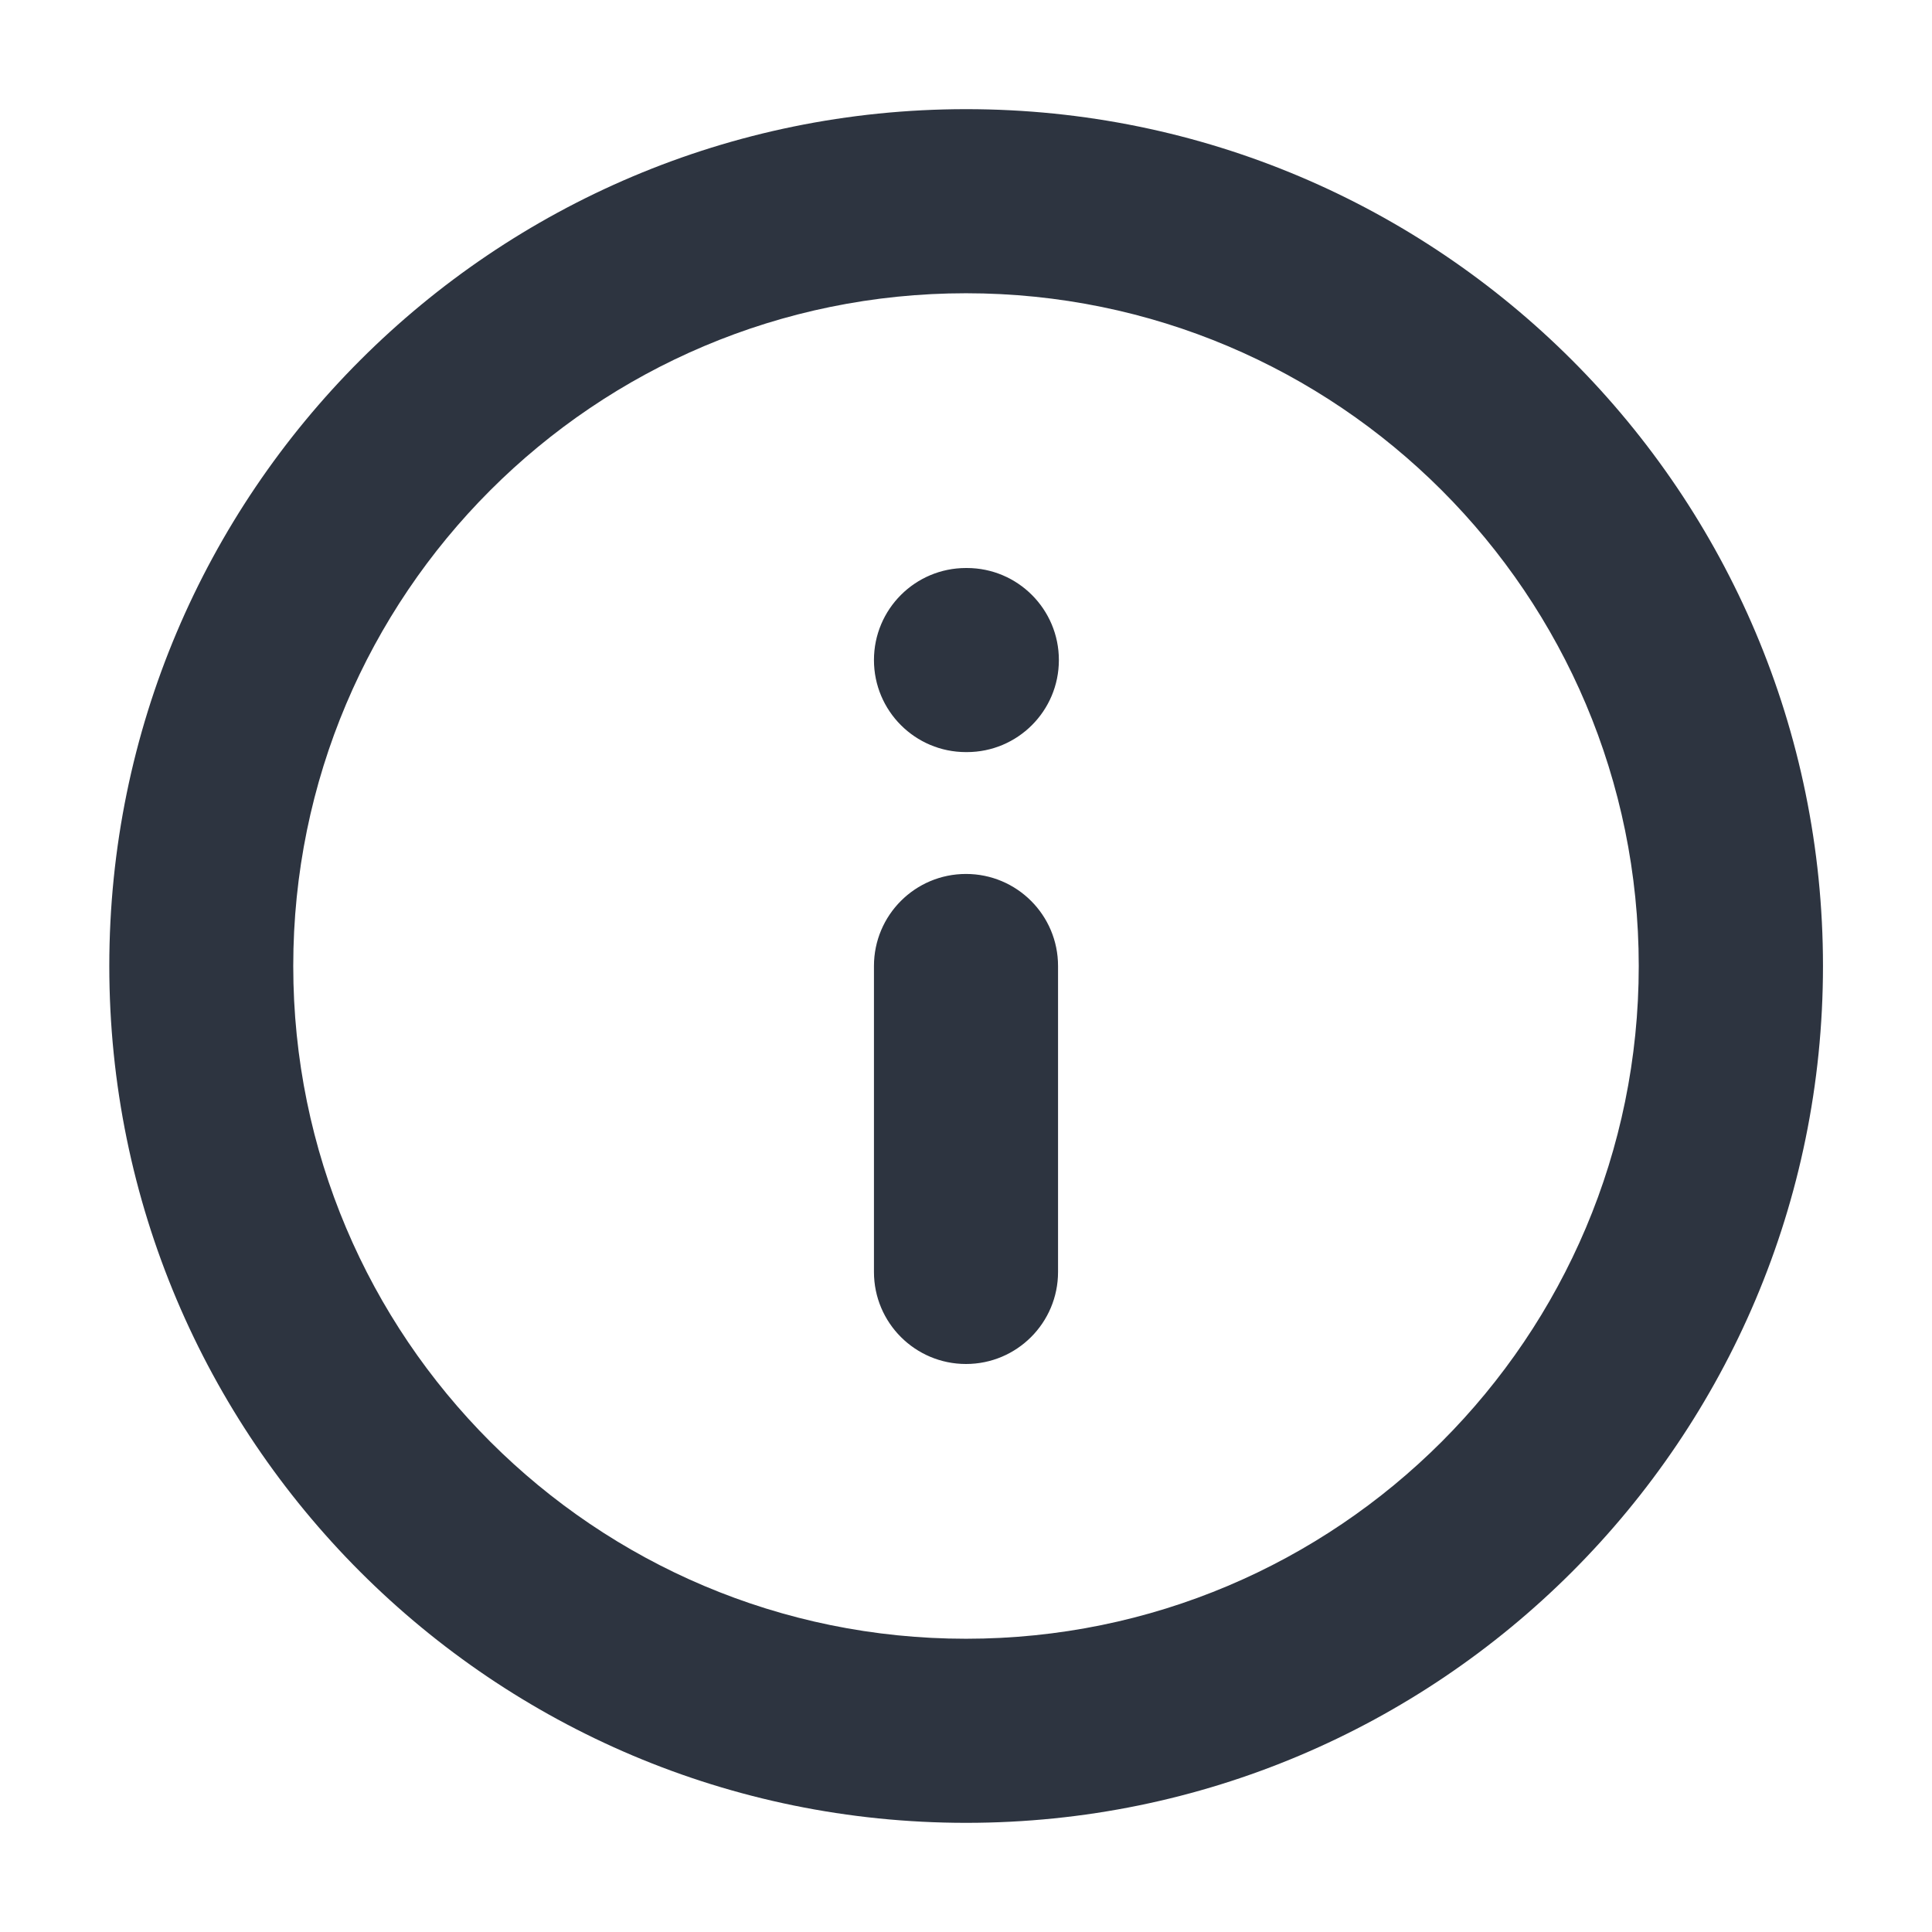
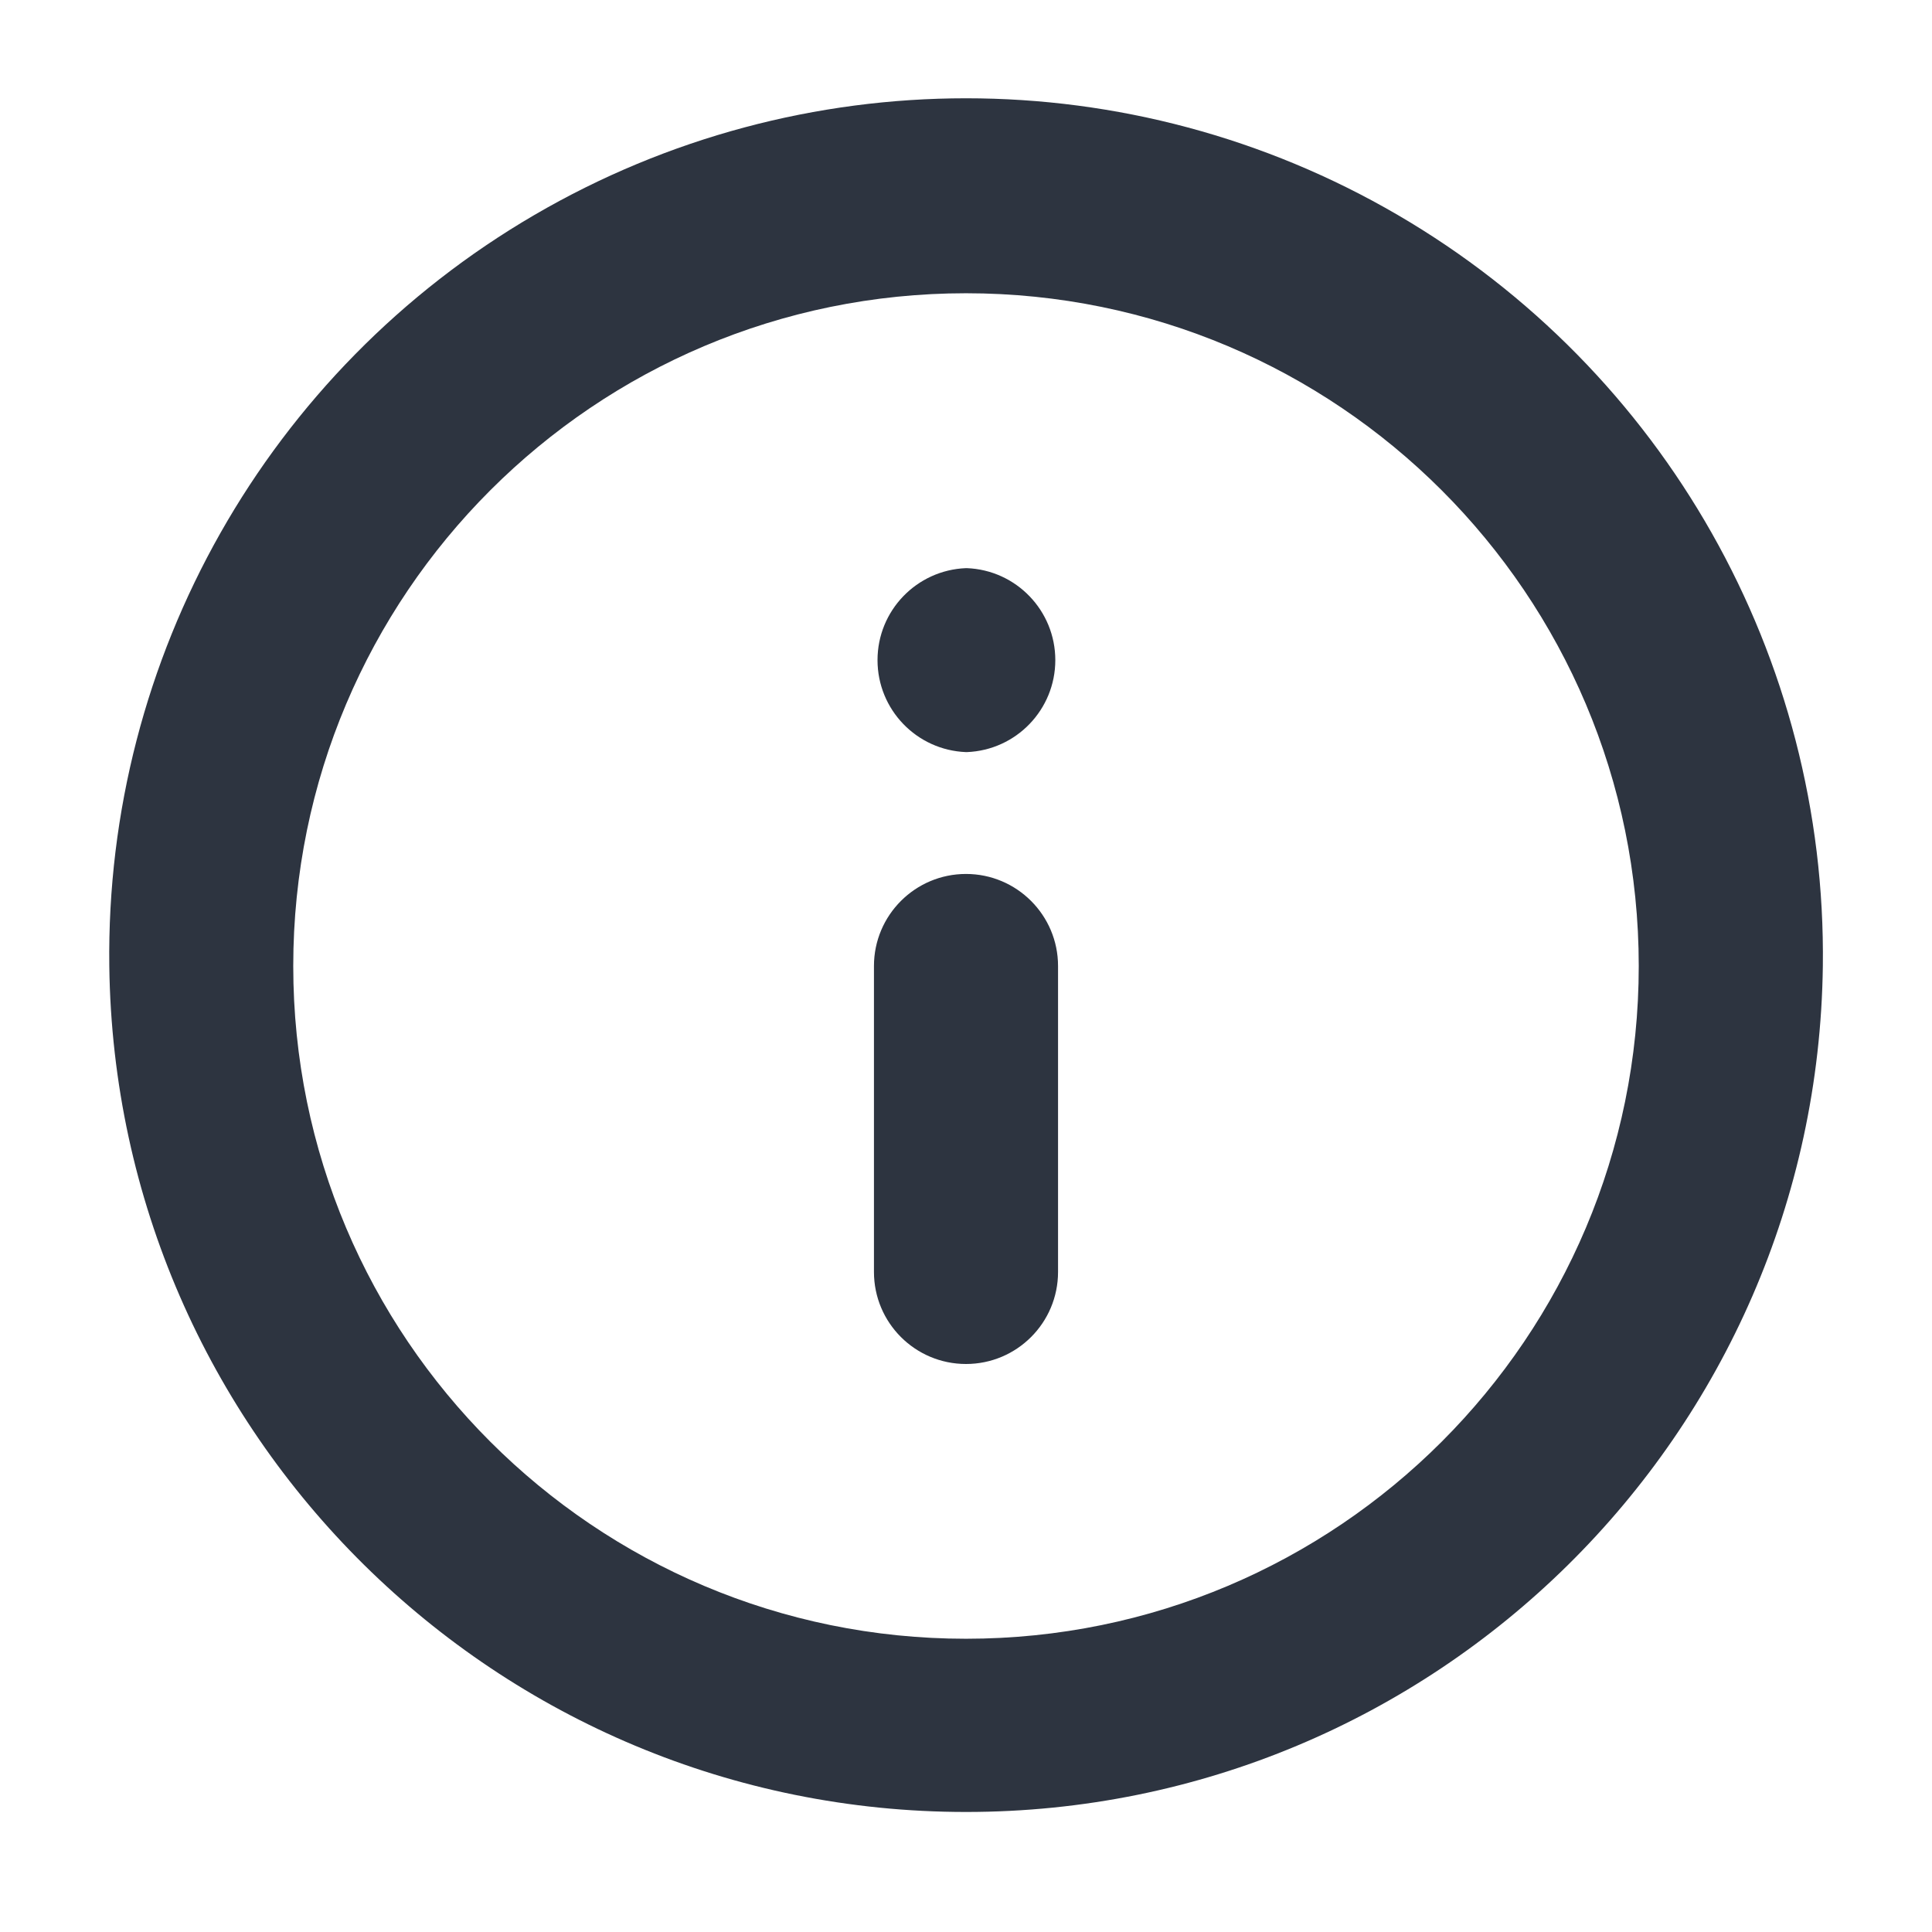
<svg xmlns="http://www.w3.org/2000/svg" width="14" height="14" fill="none">
-   <path fill="#2D3440" fill-rule="evenodd" d="M7 2.125c-2.693 0-4.875 2.183-4.875 4.875 0 2.693 2.183 4.875 4.875 4.875 2.693 0 4.875-2.183 4.875-4.875S9.693 2.125 7 2.125ZM.792 7c0-3.429 2.78-6.209 6.209-6.209 3.429 0 6.209 2.78 6.209 6.209 0 3.429-2.78 6.209-6.209 6.209-3.429 0-6.209-2.78-6.209-6.209Zm6.208-.667c.368 0 .667.298.667.667v2.217c0 .368-.298.667-.667.667-.368 0-.667-.298-.667-.667V7c0-.368.298-.667.667-.667Zm0-2.217c-.368 0-.667.298-.667.667 0 .368.298.667.667.667h.006c.368 0 .667-.298.667-.667 0-.368-.298-.667-.667-.667h-.006Z" clip-rule="evenodd" />
+   <path fill="#2D3440" fill-rule="evenodd" d="M7 2.125a4.875 4.875 0 1 0 0 9.75 4.875 4.875 0 0 0 0-9.75ZM.792 7a6.209 6.209 0 1 1 12.417 0A6.209 6.209 0 0 1 .792 7ZM7 6.333c.368 0 .667.299.667.667v2.217a.667.667 0 0 1-1.334 0V7c0-.368.299-.667.667-.667Zm0-2.216A.667.667 0 0 0 7 5.45h.006a.667.667 0 0 0 0-1.333H7Z" clip-rule="evenodd" />
</svg>
